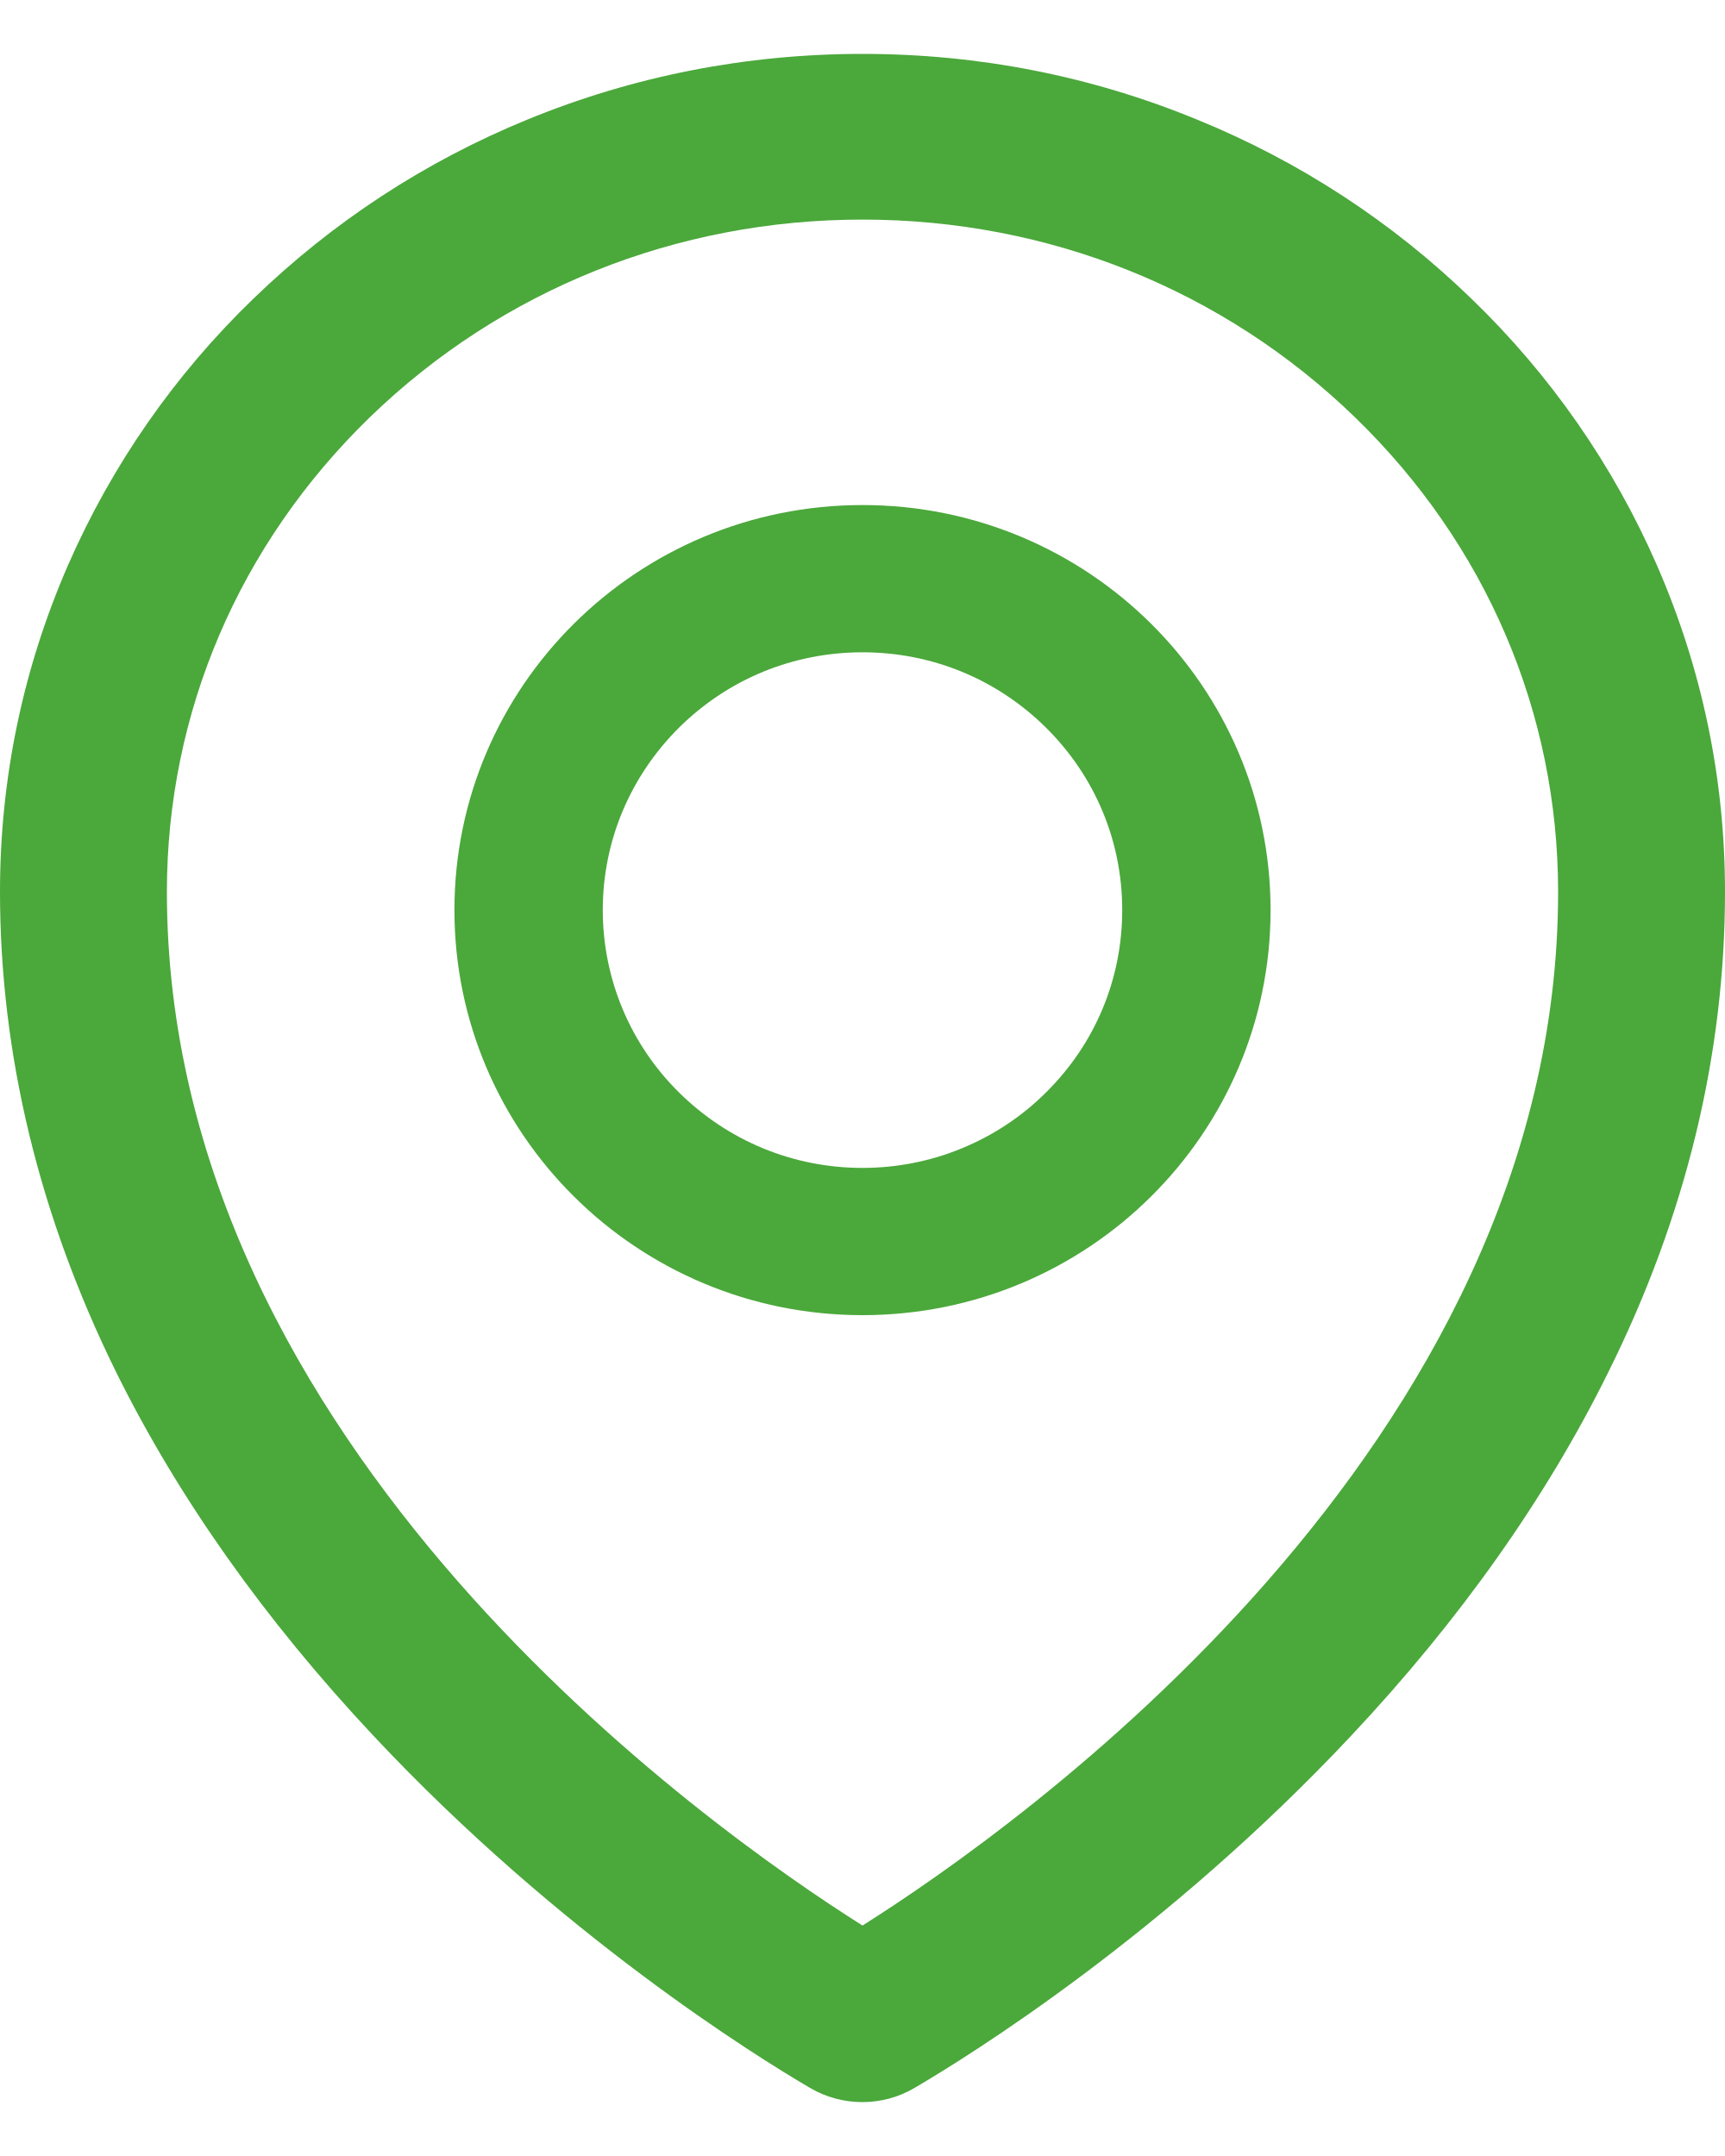
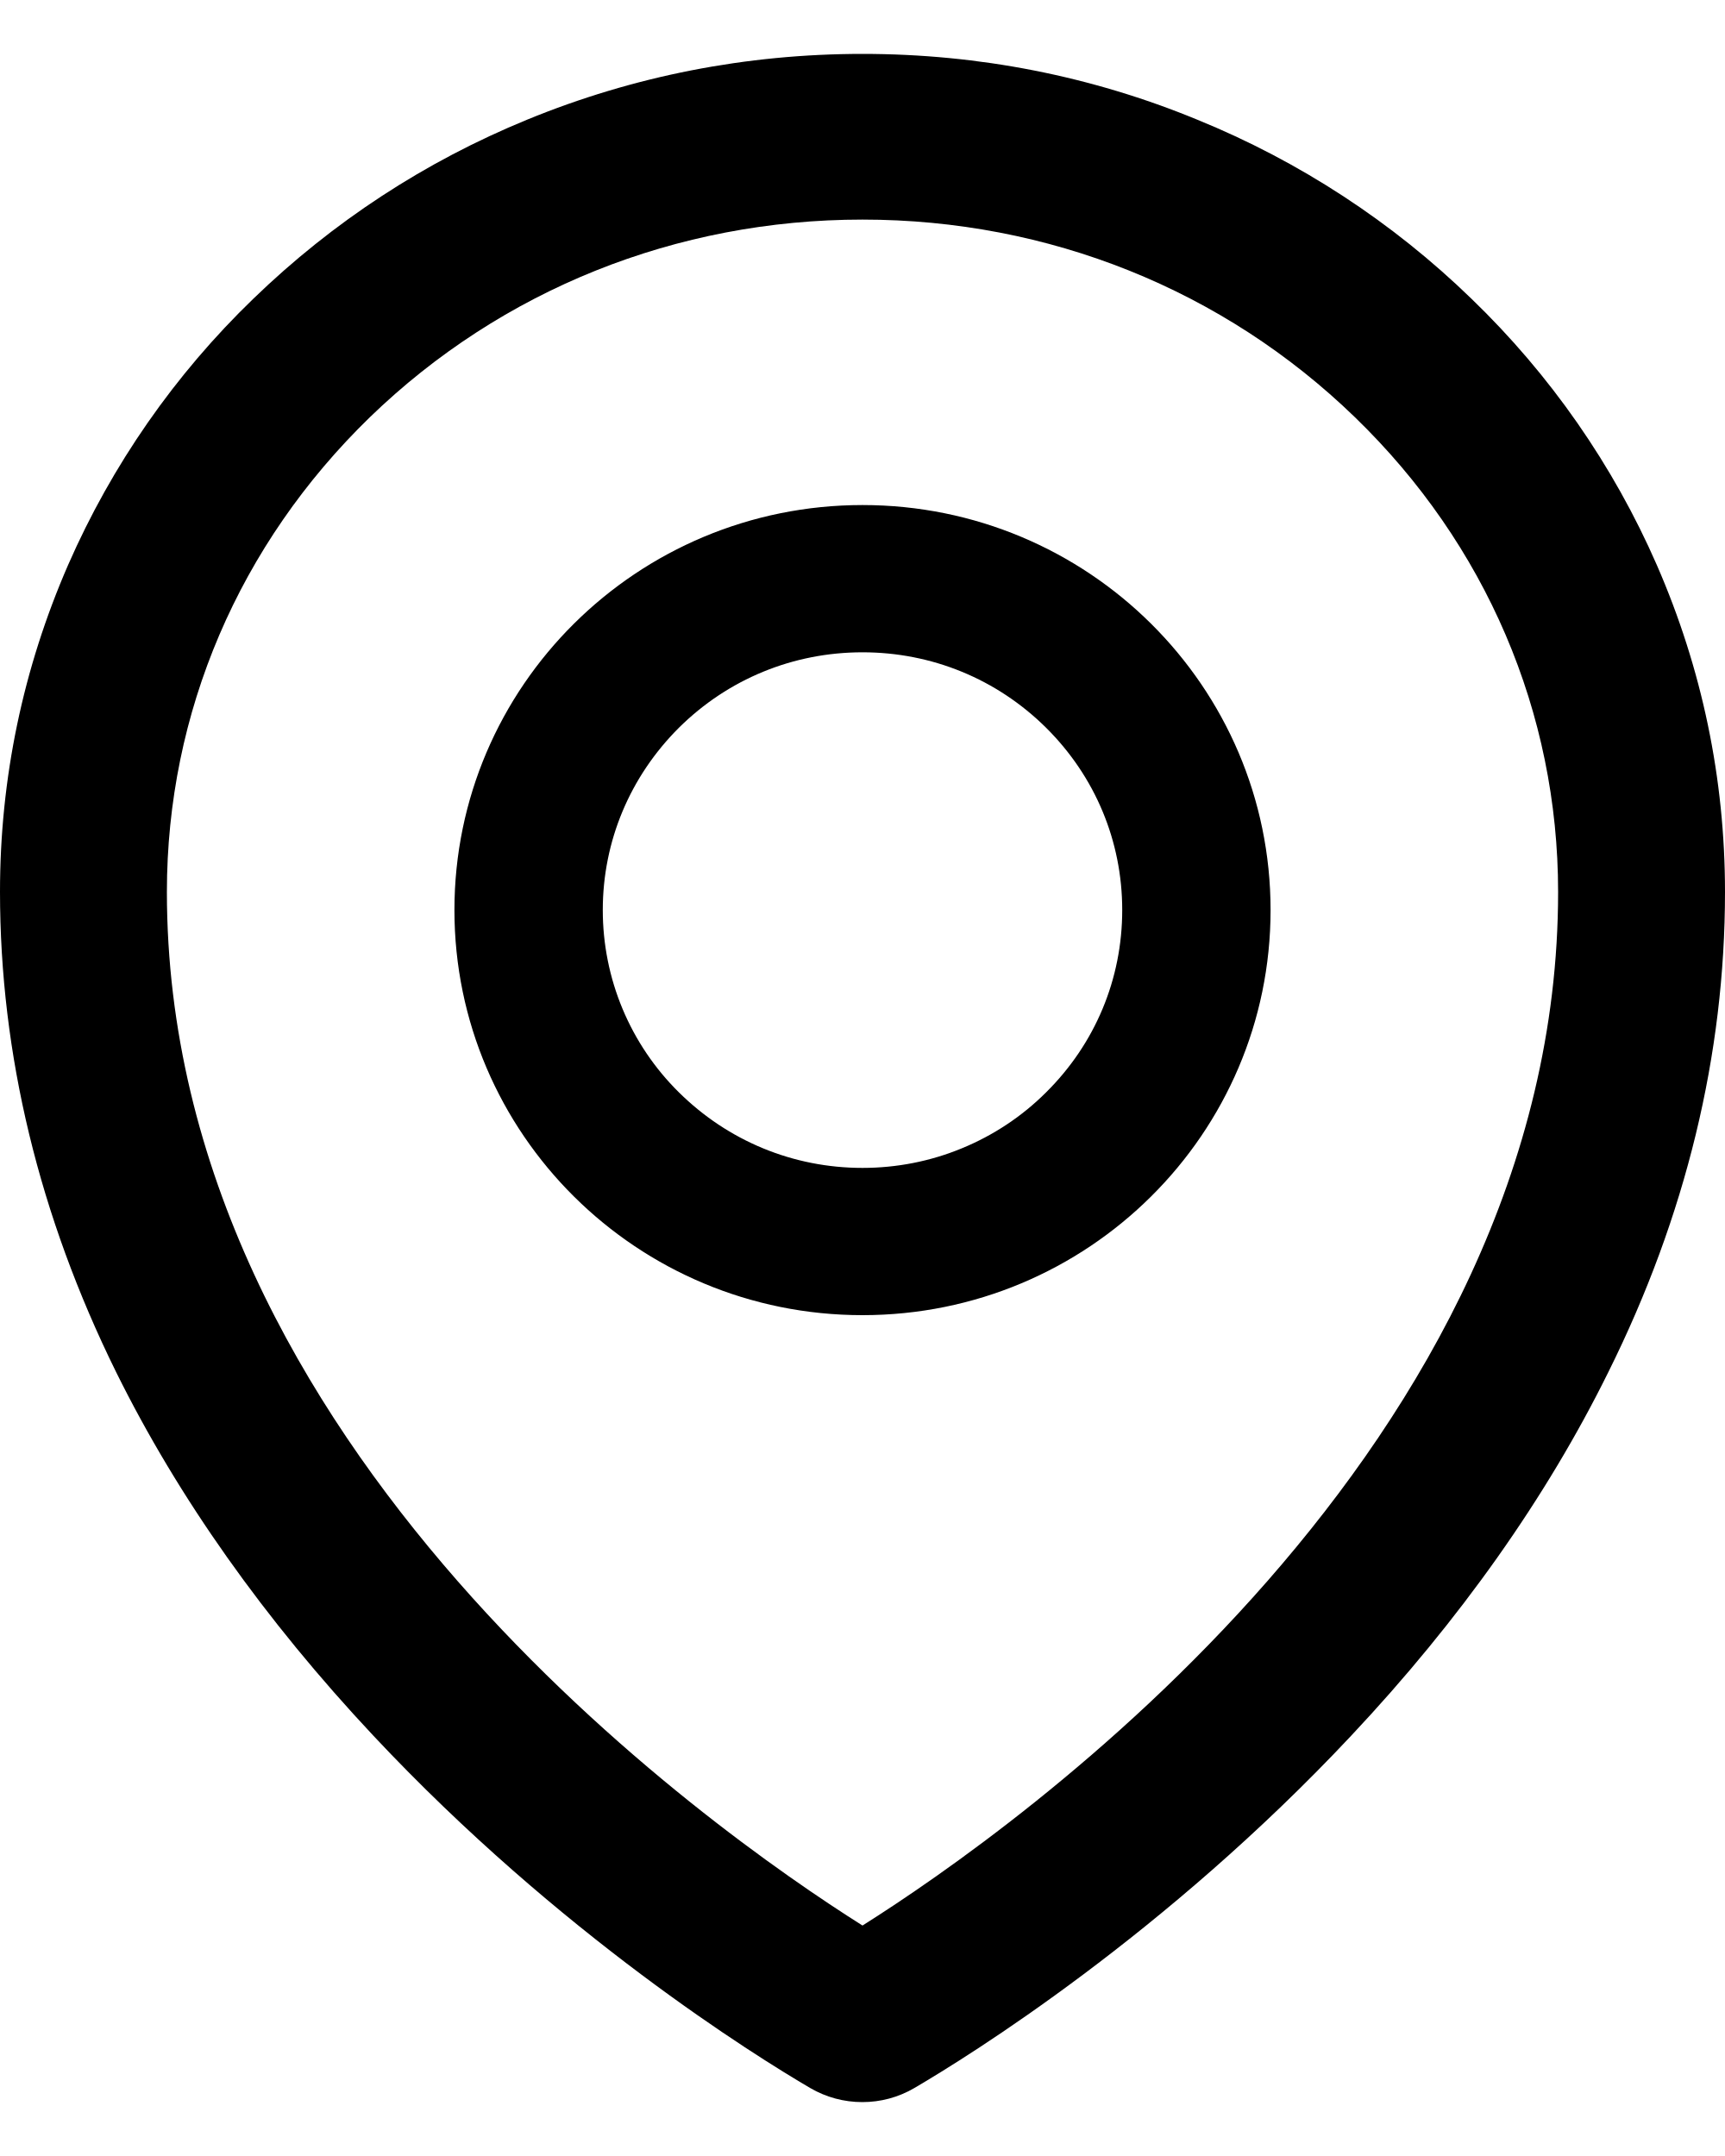
<svg xmlns="http://www.w3.org/2000/svg" width="16" height="20" viewBox="0 0 16 20" fill="none">
-   <path d="M15.368 5.242C14.963 4.315 14.379 3.476 13.649 2.772C12.917 2.061 12.054 1.497 11.107 1.111C10.123 0.705 9.077 0.5 8 0.5C6.923 0.5 5.877 0.705 4.892 1.109C3.94 1.499 3.086 2.059 2.351 2.77C1.621 3.474 1.038 4.313 0.632 5.24C0.213 6.201 0 7.221 0 8.272C0 9.779 0.363 11.28 1.077 12.728C1.652 13.891 2.454 15.025 3.465 16.103C5.191 17.944 7.002 19.069 7.516 19.37C7.662 19.455 7.828 19.5 7.998 19.5C8.166 19.5 8.331 19.457 8.48 19.37C8.994 19.069 10.804 17.944 12.531 16.103C13.542 15.027 14.344 13.891 14.918 12.728C15.637 11.282 16 9.783 16 8.274C16 7.223 15.787 6.203 15.368 5.242ZM8 17.862C6.583 16.968 1.548 13.426 1.548 8.274C1.548 6.611 2.217 5.048 3.432 3.869C4.652 2.688 6.273 2.037 8 2.037C9.727 2.037 11.348 2.688 12.568 3.871C13.783 5.048 14.452 6.611 14.452 8.274C14.452 13.426 9.417 16.968 8 17.862ZM8 4.685C5.91 4.685 4.215 6.367 4.215 8.442C4.215 10.518 5.91 12.2 8 12.2C10.09 12.2 11.785 10.518 11.785 8.442C11.785 6.367 10.09 4.685 8 4.685ZM9.703 10.133C9.48 10.356 9.214 10.532 8.922 10.652C8.63 10.773 8.316 10.834 8 10.834C7.357 10.834 6.753 10.584 6.297 10.133C6.073 9.912 5.895 9.648 5.774 9.358C5.653 9.068 5.591 8.757 5.591 8.442C5.591 7.804 5.843 7.204 6.297 6.751C6.753 6.299 7.357 6.051 8 6.051C8.643 6.051 9.247 6.299 9.703 6.751C10.159 7.204 10.409 7.804 10.409 8.442C10.409 9.081 10.159 9.681 9.703 10.133Z" fill="#4BA83B" />
+   <path d="M15.368 5.242C14.963 4.315 14.379 3.476 13.649 2.772C12.917 2.061 12.054 1.497 11.107 1.111C10.123 0.705 9.077 0.5 8 0.5C6.923 0.5 5.877 0.705 4.892 1.109C3.94 1.499 3.086 2.059 2.351 2.77C1.621 3.474 1.038 4.313 0.632 5.24C0.213 6.201 0 7.221 0 8.272C0 9.779 0.363 11.28 1.077 12.728C1.652 13.891 2.454 15.025 3.465 16.103C5.191 17.944 7.002 19.069 7.516 19.37C7.662 19.455 7.828 19.5 7.998 19.5C8.166 19.5 8.331 19.457 8.48 19.37C8.994 19.069 10.804 17.944 12.531 16.103C13.542 15.027 14.344 13.891 14.918 12.728C15.637 11.282 16 9.783 16 8.274C16 7.223 15.787 6.203 15.368 5.242ZM8 17.862C6.583 16.968 1.548 13.426 1.548 8.274C1.548 6.611 2.217 5.048 3.432 3.869C4.652 2.688 6.273 2.037 8 2.037C9.727 2.037 11.348 2.688 12.568 3.871C13.783 5.048 14.452 6.611 14.452 8.274C14.452 13.426 9.417 16.968 8 17.862ZM8 4.685C5.91 4.685 4.215 6.367 4.215 8.442C4.215 10.518 5.91 12.2 8 12.2C10.09 12.2 11.785 10.518 11.785 8.442C11.785 6.367 10.09 4.685 8 4.685ZM9.703 10.133C9.48 10.356 9.214 10.532 8.922 10.652C8.63 10.773 8.316 10.834 8 10.834C7.357 10.834 6.753 10.584 6.297 10.133C6.073 9.912 5.895 9.648 5.774 9.358C5.653 9.068 5.591 8.757 5.591 8.442C5.591 7.804 5.843 7.204 6.297 6.751C6.753 6.299 7.357 6.051 8 6.051C8.643 6.051 9.247 6.299 9.703 6.751C10.159 7.204 10.409 7.804 10.409 8.442C10.409 9.081 10.159 9.681 9.703 10.133Z" fill="currentColor" />
</svg>
